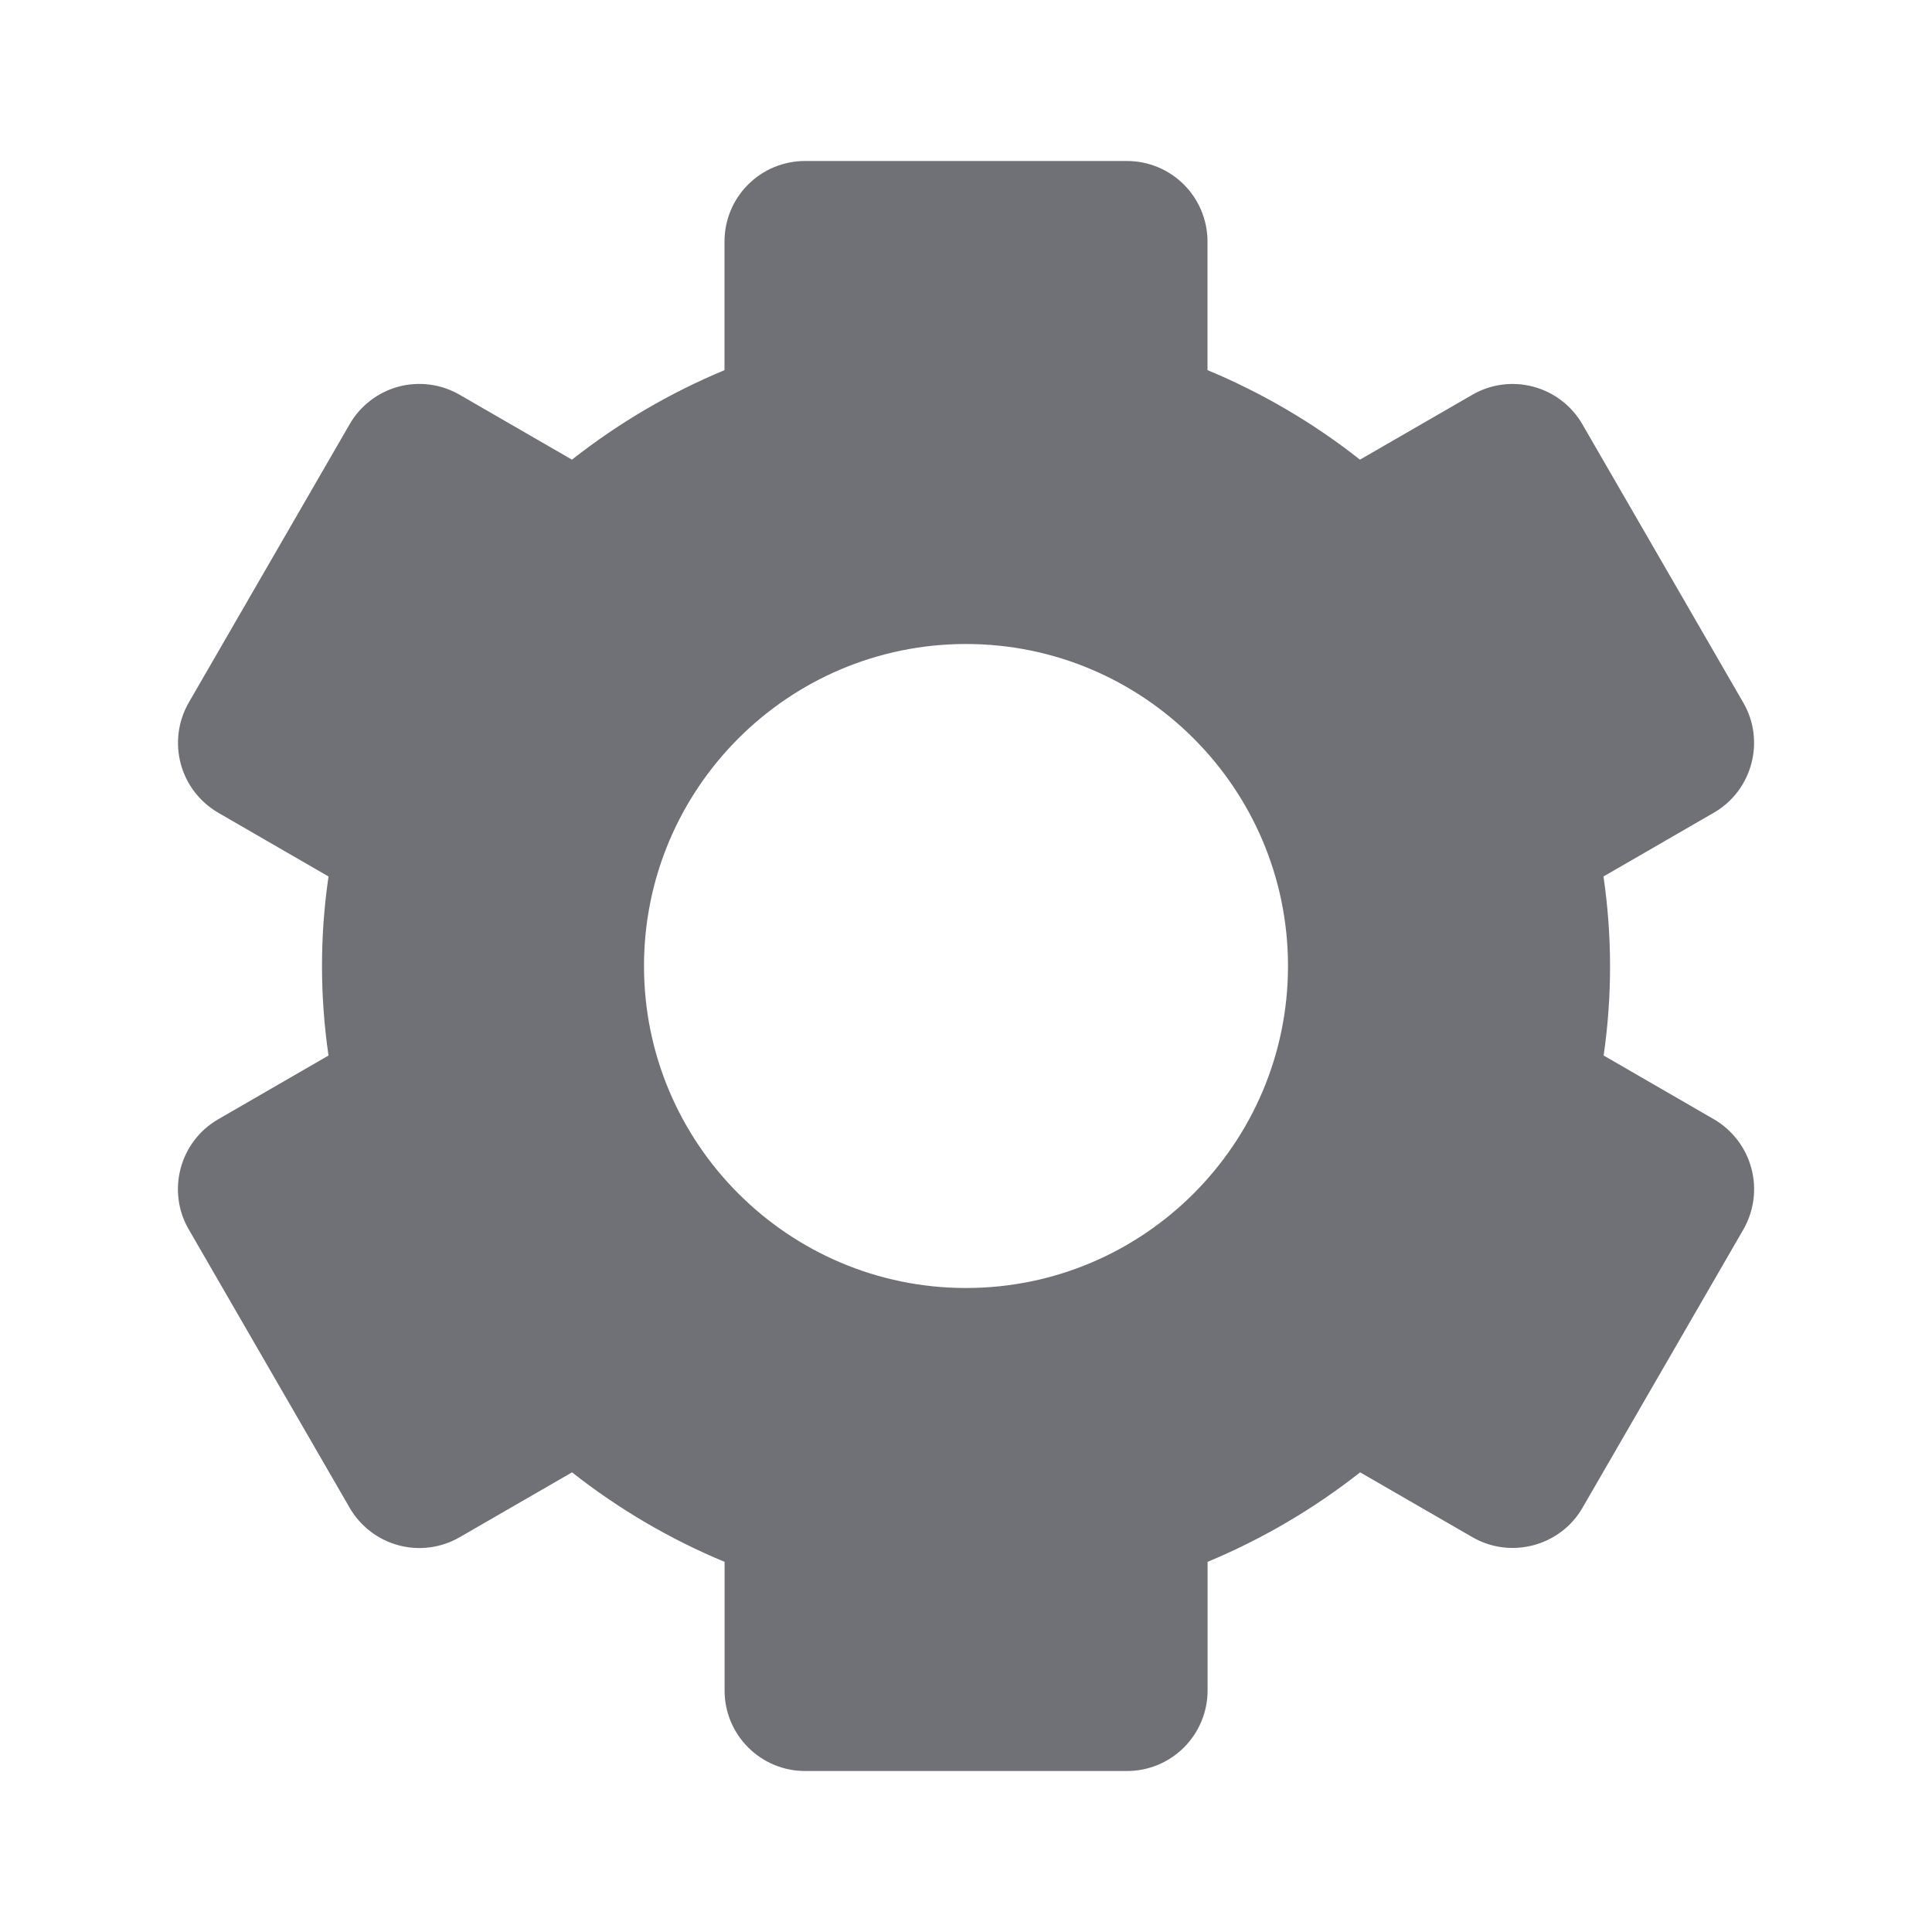
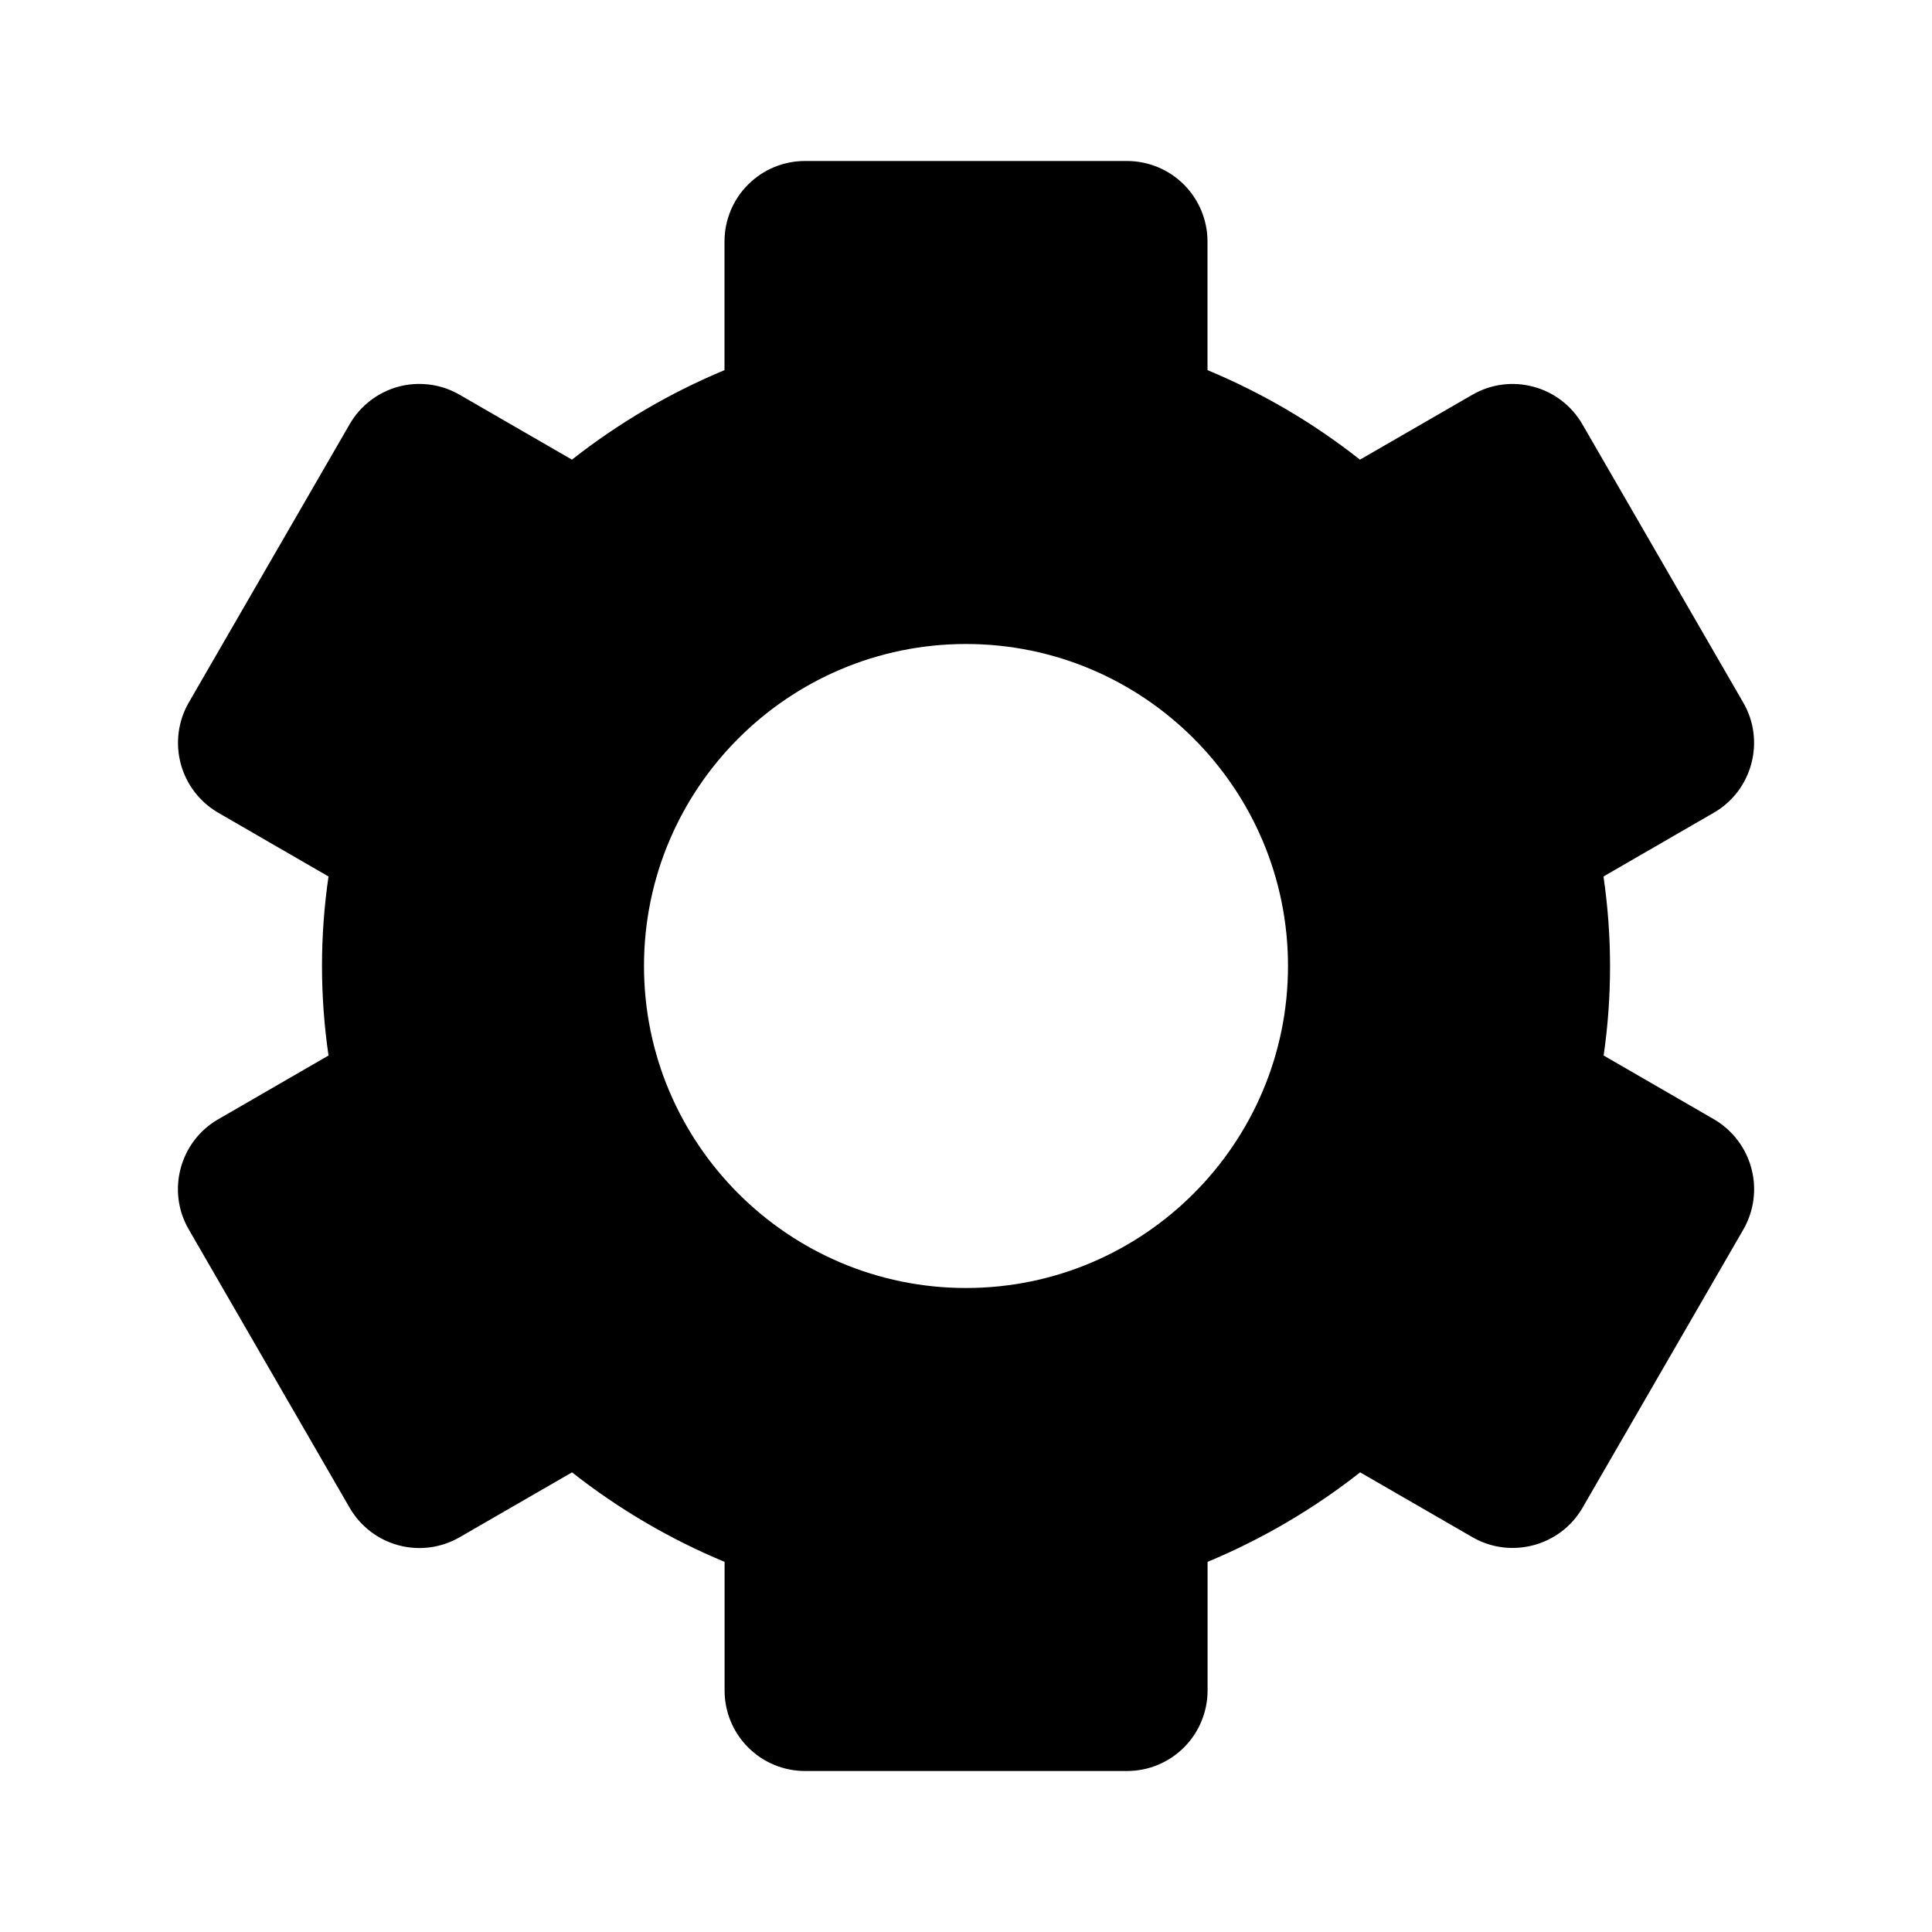
<svg xmlns="http://www.w3.org/2000/svg" width="24" height="24" viewBox="0 0 24 24" fill="none">
-   <path d="M2.344 15.271L4.344 18.731C4.477 18.96 4.695 19.128 4.951 19.196C5.207 19.265 5.48 19.229 5.71 19.096L7.106 18.29C7.686 18.747 8.327 19.122 9.001 19.402V21C9.001 21.265 9.106 21.52 9.294 21.707C9.481 21.895 9.736 22 10.001 22H14.001C14.266 22 14.52 21.895 14.708 21.707C14.895 21.52 15.001 21.265 15.001 21V19.402C15.68 19.119 16.318 18.745 16.896 18.29L18.292 19.096C18.769 19.371 19.383 19.206 19.658 18.731L21.658 15.271C21.789 15.041 21.825 14.769 21.756 14.513C21.688 14.257 21.521 14.039 21.293 13.905L19.921 13.112C20.028 12.374 20.027 11.625 19.919 10.888L21.291 10.095C21.767 9.82 21.932 9.205 21.656 8.729L19.656 5.269C19.523 5.04 19.305 4.872 19.048 4.804C18.792 4.735 18.519 4.771 18.29 4.904L16.894 5.71C16.316 5.254 15.679 4.88 15 4.598V3C15 2.735 14.894 2.48 14.707 2.293C14.519 2.105 14.265 2 14 2H10C9.735 2 9.48 2.105 9.293 2.293C9.105 2.48 9 2.735 9 3V4.598C8.321 4.881 7.683 5.255 7.105 5.71L5.71 4.904C5.596 4.838 5.471 4.795 5.34 4.778C5.21 4.761 5.078 4.769 4.951 4.803C4.824 4.837 4.705 4.896 4.601 4.976C4.497 5.056 4.409 5.155 4.344 5.269L2.344 8.729C2.212 8.959 2.177 9.231 2.245 9.487C2.313 9.743 2.48 9.961 2.709 10.095L4.081 10.888C3.973 11.625 3.973 12.375 4.081 13.112L2.709 13.905C2.233 14.18 2.068 14.795 2.344 15.271ZM12 8C14.206 8 16 9.794 16 12C16 14.206 14.206 16 12 16C9.794 16 8 14.206 8 12C8 9.794 9.794 8 12 8Z" fill="#707177" />
+   <path d="M2.344 15.271L4.344 18.731C4.477 18.96 4.695 19.128 4.951 19.196C5.207 19.265 5.48 19.229 5.71 19.096L7.106 18.29C7.686 18.747 8.327 19.122 9.001 19.402V21C9.001 21.265 9.106 21.52 9.294 21.707C9.481 21.895 9.736 22 10.001 22H14.001C14.266 22 14.52 21.895 14.708 21.707C14.895 21.52 15.001 21.265 15.001 21V19.402C15.68 19.119 16.318 18.745 16.896 18.29L18.292 19.096C18.769 19.371 19.383 19.206 19.658 18.731L21.658 15.271C21.789 15.041 21.825 14.769 21.756 14.513C21.688 14.257 21.521 14.039 21.293 13.905L19.921 13.112C20.028 12.374 20.027 11.625 19.919 10.888L21.291 10.095C21.767 9.82 21.932 9.205 21.656 8.729L19.656 5.269C19.523 5.04 19.305 4.872 19.048 4.804C18.792 4.735 18.519 4.771 18.29 4.904L16.894 5.71C16.316 5.254 15.679 4.88 15 4.598V3C15 2.735 14.894 2.48 14.707 2.293C14.519 2.105 14.265 2 14 2H10C9.735 2 9.48 2.105 9.293 2.293C9.105 2.48 9 2.735 9 3V4.598C8.321 4.881 7.683 5.255 7.105 5.71L5.71 4.904C5.596 4.838 5.471 4.795 5.34 4.778C5.21 4.761 5.078 4.769 4.951 4.803C4.824 4.837 4.705 4.896 4.601 4.976C4.497 5.056 4.409 5.155 4.344 5.269L2.344 8.729C2.212 8.959 2.177 9.231 2.245 9.487C2.313 9.743 2.48 9.961 2.709 10.095L4.081 10.888C3.973 11.625 3.973 12.375 4.081 13.112L2.709 13.905C2.233 14.18 2.068 14.795 2.344 15.271ZM12 8C14.206 8 16 9.794 16 12C16 14.206 14.206 16 12 16C9.794 16 8 14.206 8 12C8 9.794 9.794 8 12 8Z" fill="currentColor" />
</svg>
